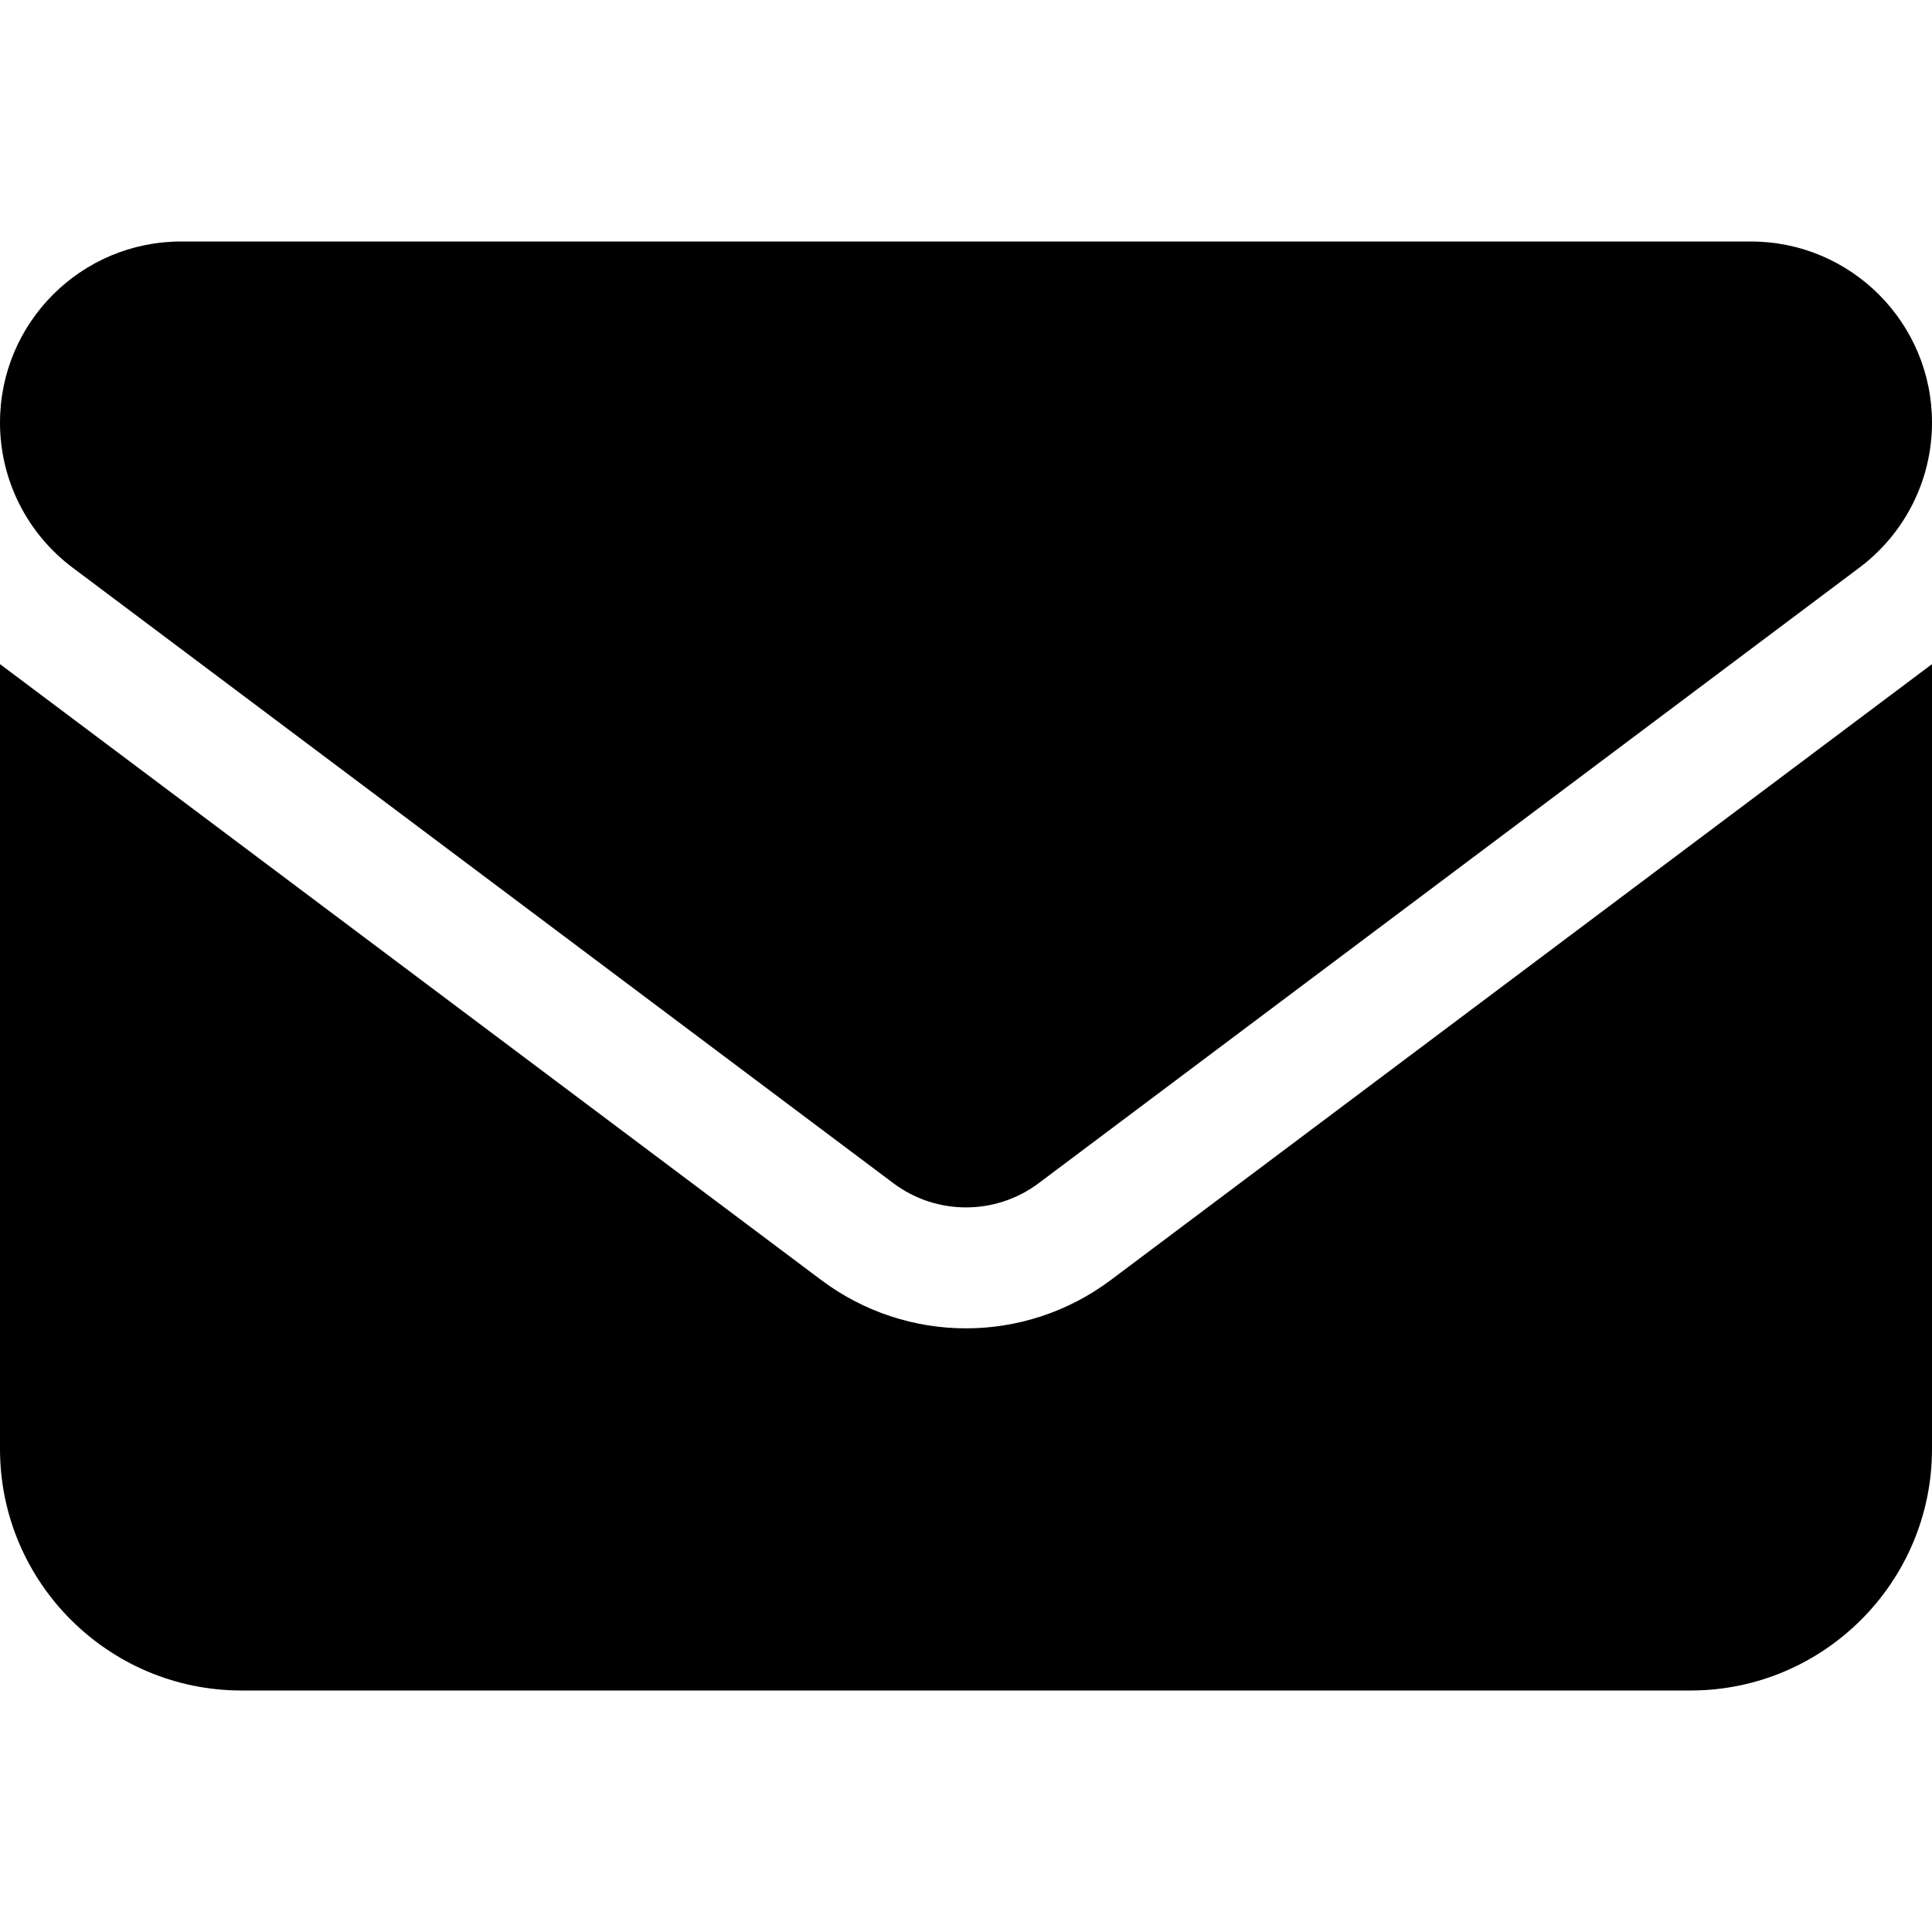
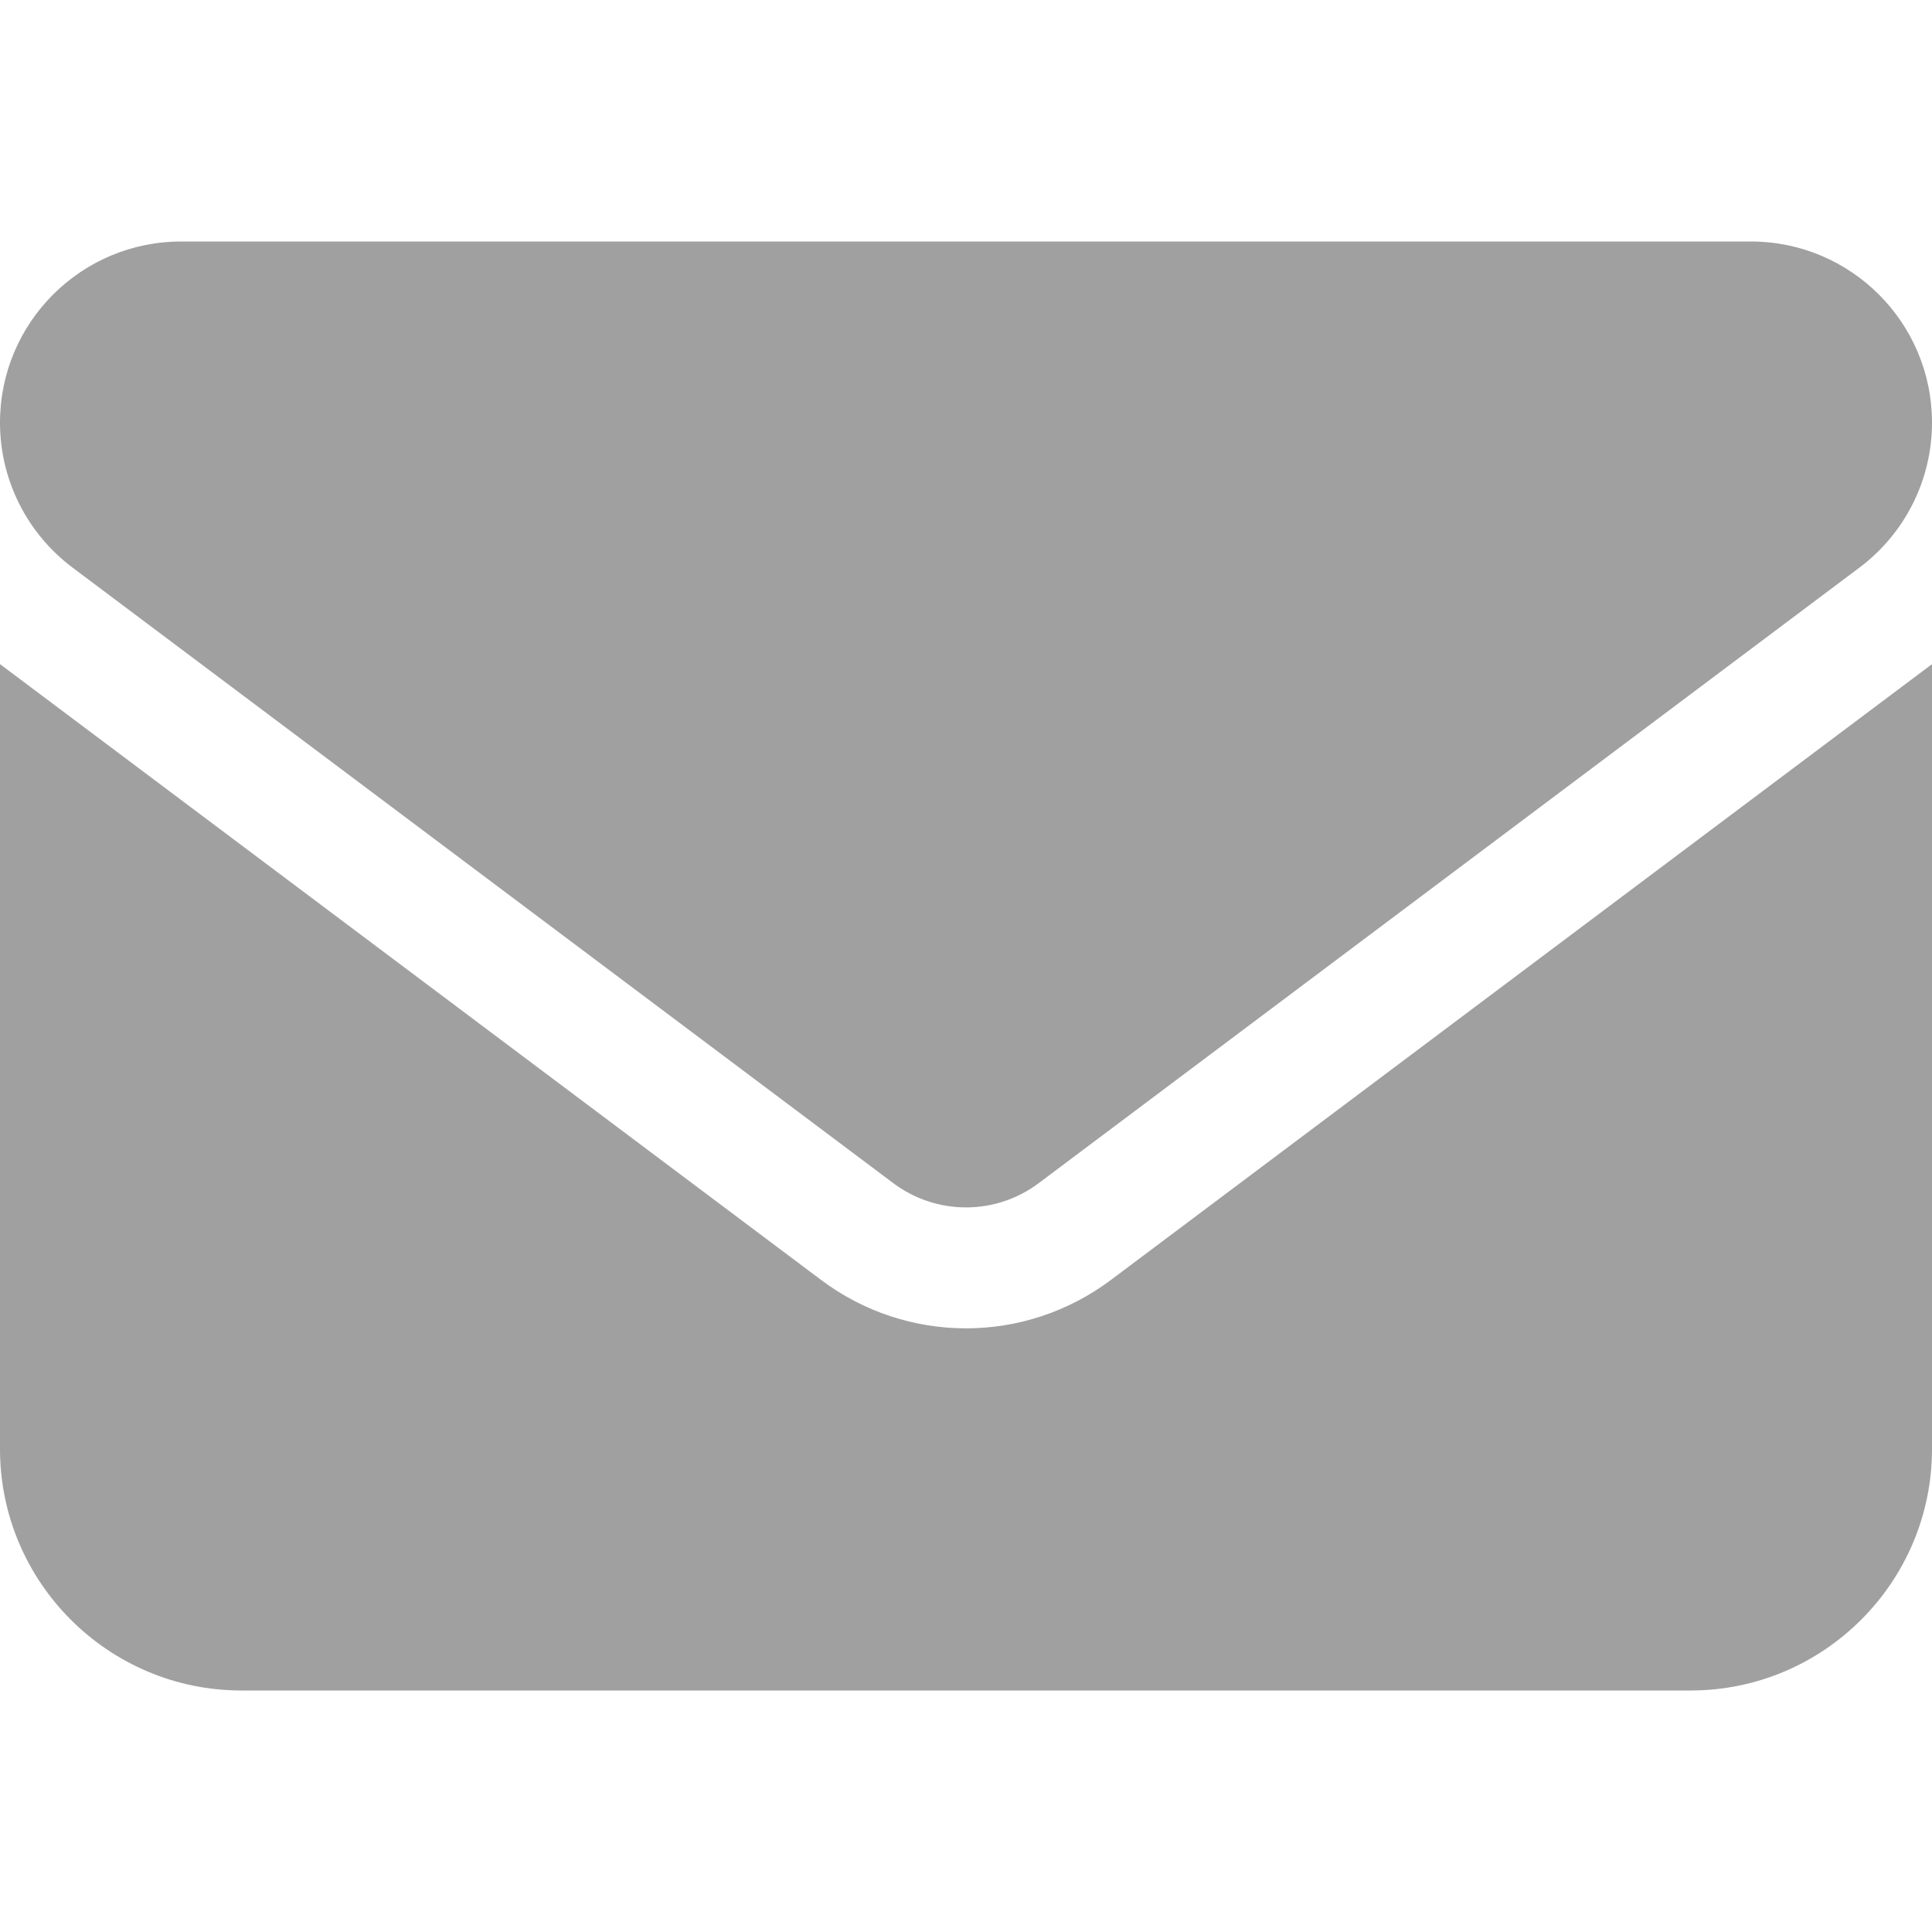
- <svg xmlns="http://www.w3.org/2000/svg" viewBox="0 0 512 512">
+ <svg xmlns="http://www.w3.org/2000/svg" viewBox="0 0 512 512" fill="#a0a0a0">
  <path d="M48 64C21.5 64 0 85.5 0 112c0 15.1 7.1 29.3 19.2 38.4L236.8 313.6c11.4 8.5 27 8.5 38.4 0L492.8 150.4c12.1-9.1 19.2-23.3 19.2-38.4c0-26.5-21.5-48-48-48L48 64zM0 176L0 384c0 35.3 28.7 64 64 64l384 0c35.3 0 64-28.7 64-64l0-208L294.4 339.2c-22.8 17.1-54 17.1-76.8 0L0 176z" />
</svg>
